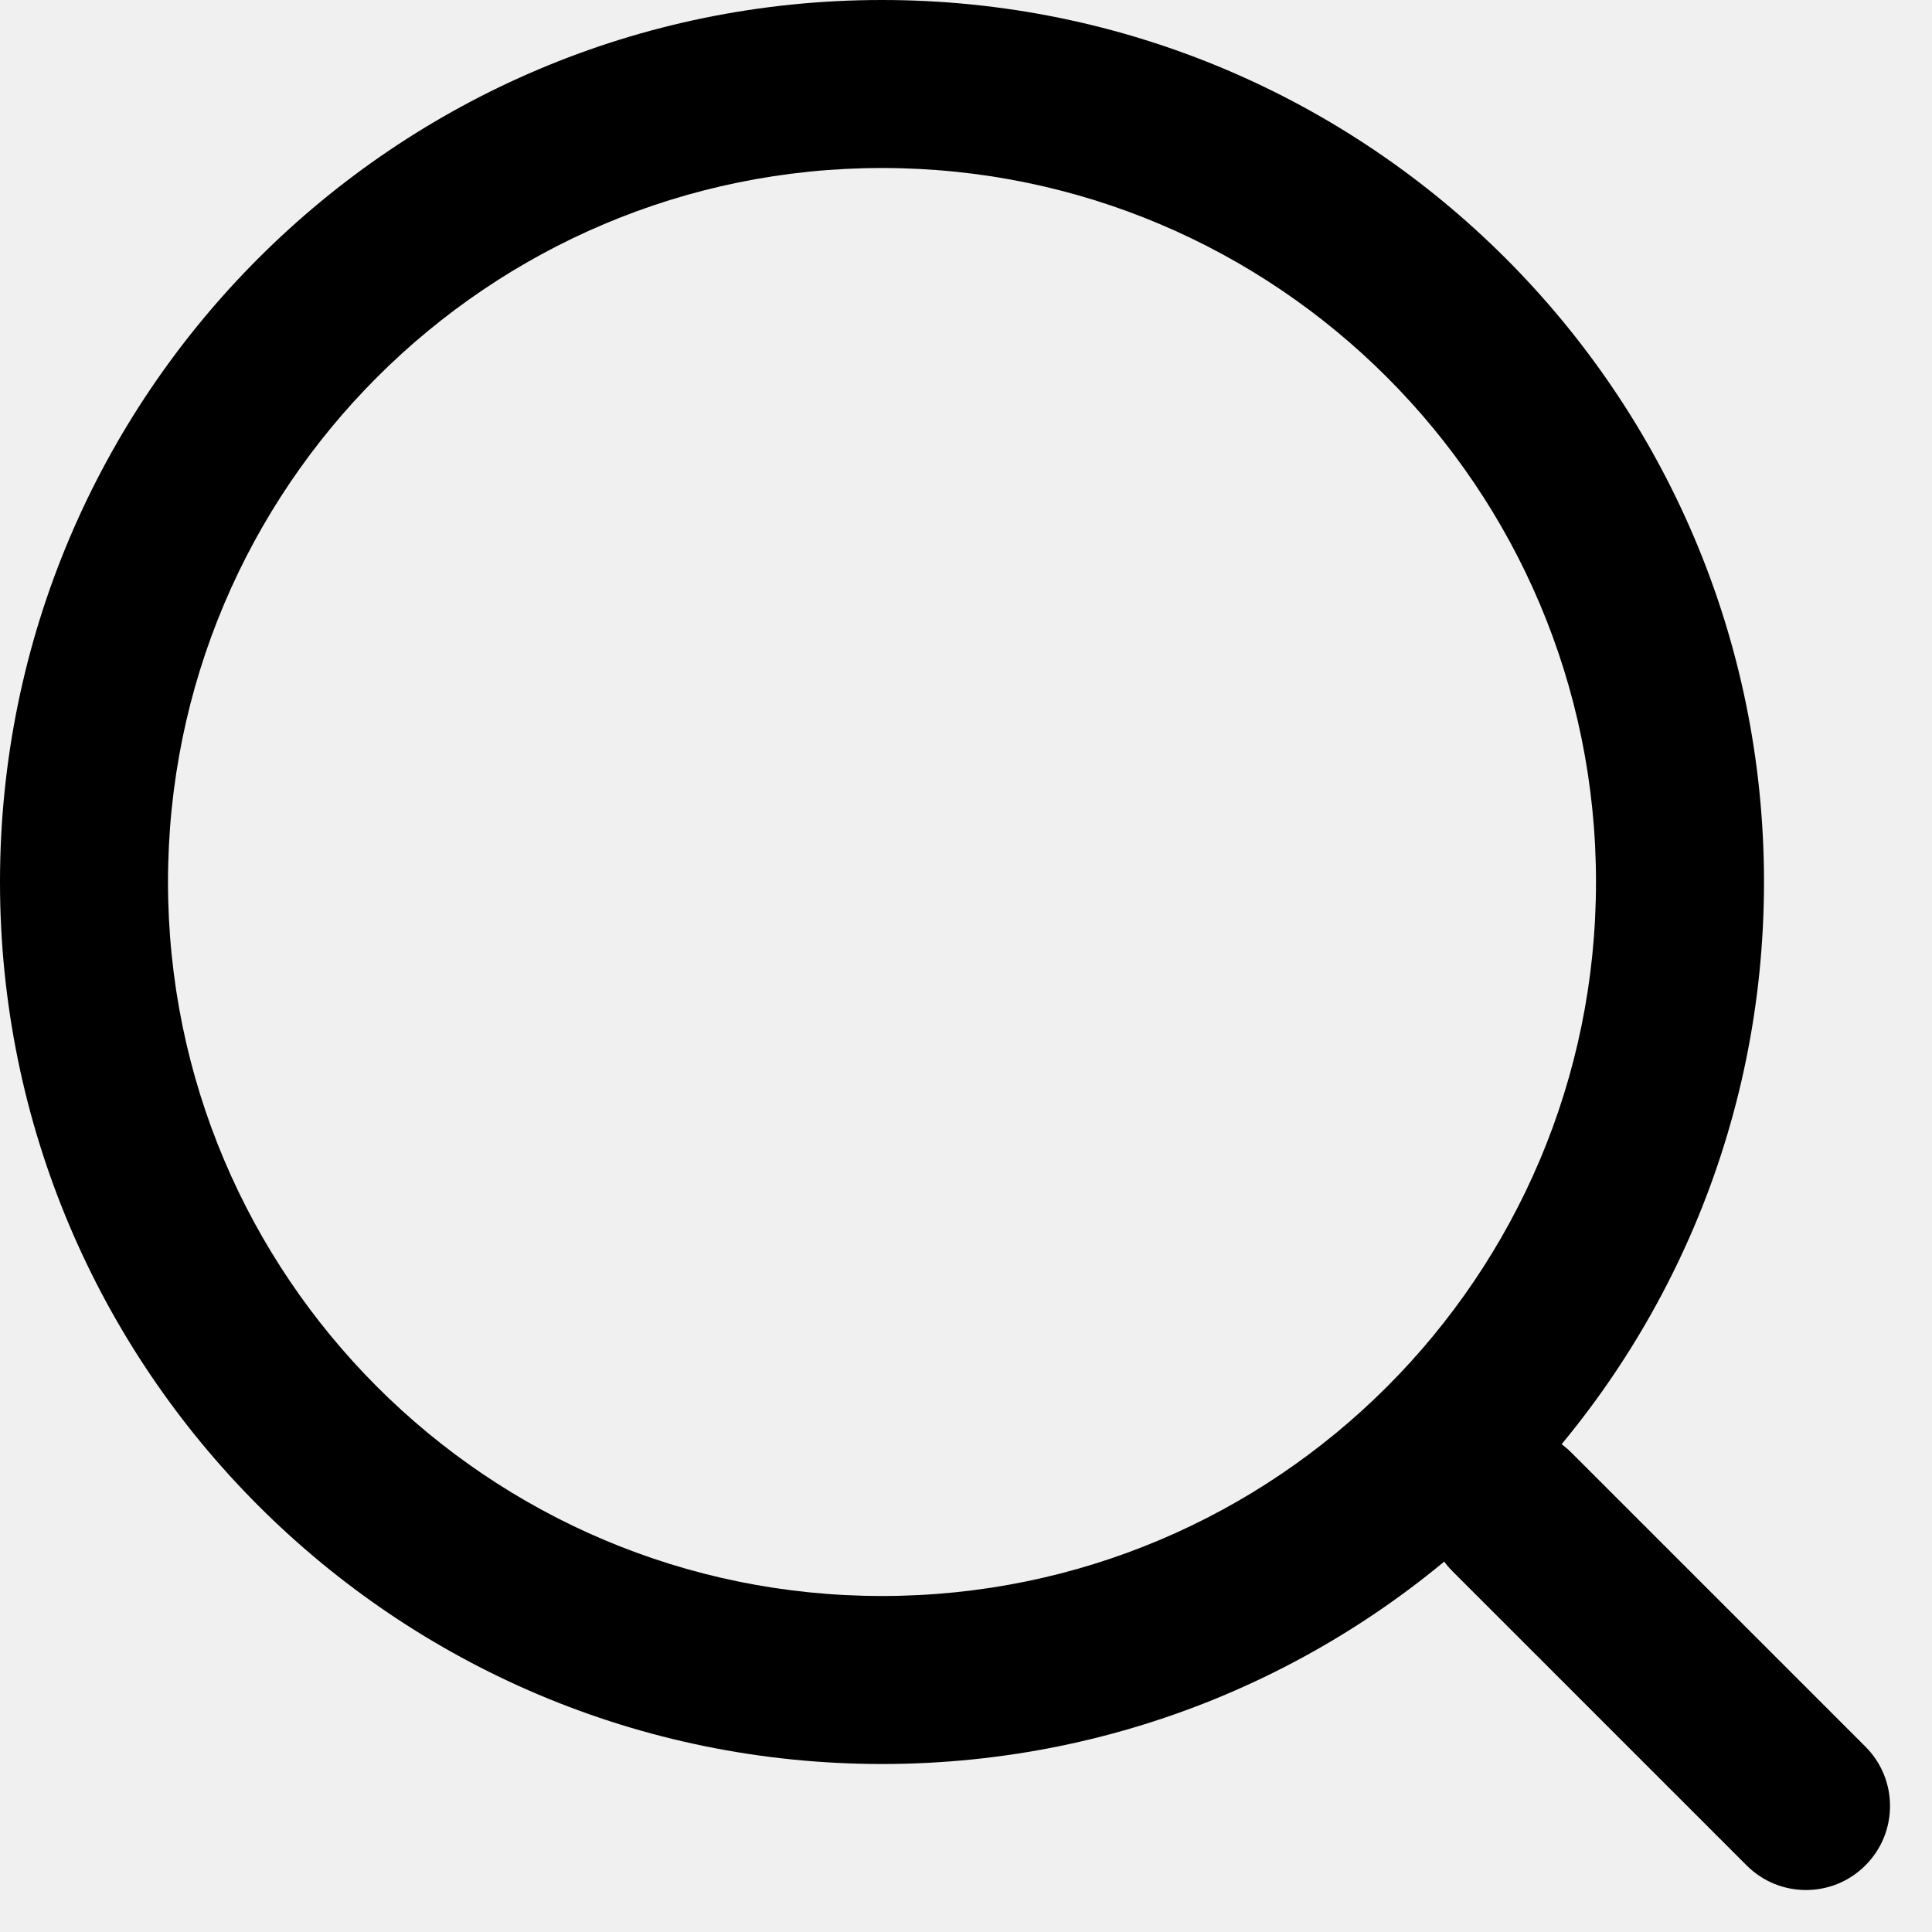
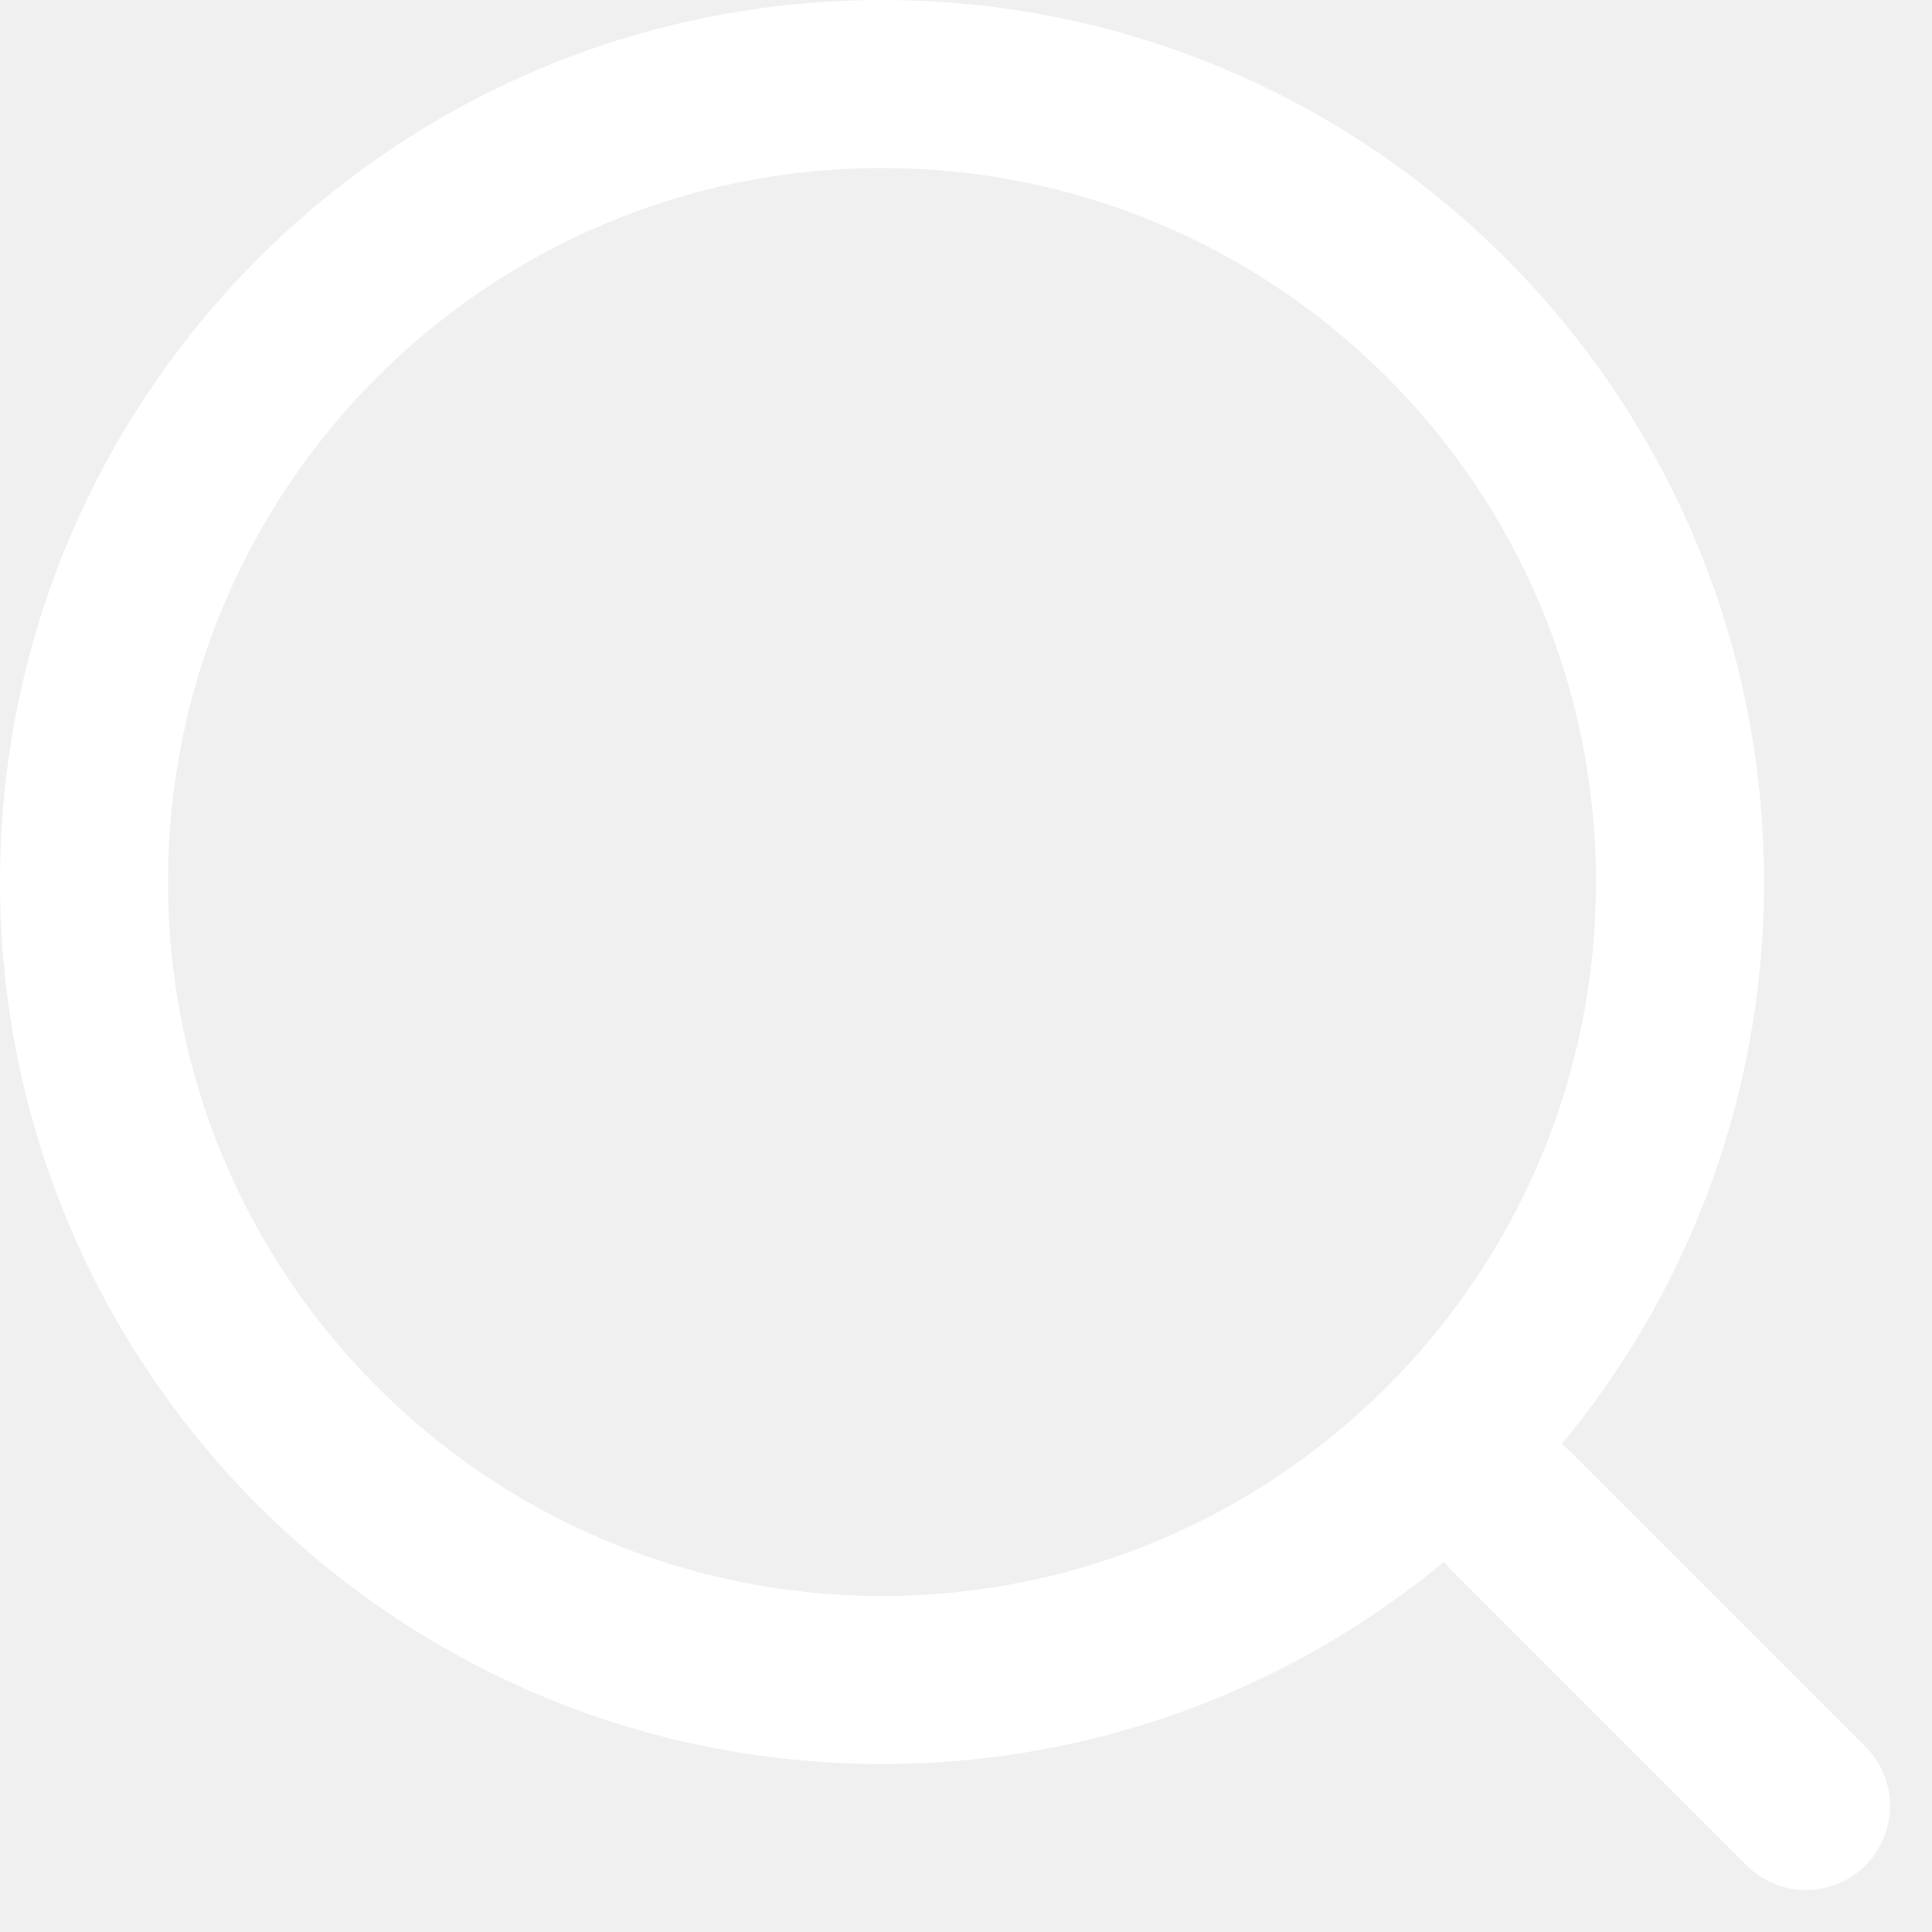
<svg xmlns="http://www.w3.org/2000/svg" width="23" height="23" viewBox="0 0 23 23">
-   <path fill-rule="evenodd" clip-rule="evenodd" d="M10.5 2C5.806 2 2 5.806 2 10.5C2 15.194 5.806 19 10.5 19C15.194 19 19 15.194 19 10.5C19 5.806 15.194 2 10.5 2ZM0 10.5C0 4.701 4.701 0 10.5 0C16.299 0 21 4.701 21 10.5C21 16.299 16.299 21 10.5 21C4.701 21 0 16.299 0 10.5Z" fill="#000" />
-   <path fill-rule="evenodd" clip-rule="evenodd" d="M17.293 17.293C17.683 16.902 18.317 16.902 18.707 17.293L22.207 20.793C22.598 21.183 22.598 21.817 22.207 22.207C21.817 22.598 21.183 22.598 20.793 22.207L17.293 18.707C16.902 18.317 16.902 17.683 17.293 17.293Z" fill="#000" />
+   <path fill-rule="evenodd" clip-rule="evenodd" d="M10.5 2C5.806 2 2 5.806 2 10.5C2 15.194 5.806 19 10.5 19C15.194 19 19 15.194 19 10.5C19 5.806 15.194 2 10.5 2ZM0 10.5C0 4.701 4.701 0 10.5 0C16.299 0 21 4.701 21 10.5C21 16.299 16.299 21 10.5 21C4.701 21 0 16.299 0 10.5Z" fill="#fff" />
+   <path fill-rule="evenodd" clip-rule="evenodd" d="M17.293 17.293C17.683 16.902 18.317 16.902 18.707 17.293L22.207 20.793C22.598 21.183 22.598 21.817 22.207 22.207C21.817 22.598 21.183 22.598 20.793 22.207L17.293 18.707C16.902 18.317 16.902 17.683 17.293 17.293Z" fill="#fff" />
</svg>
